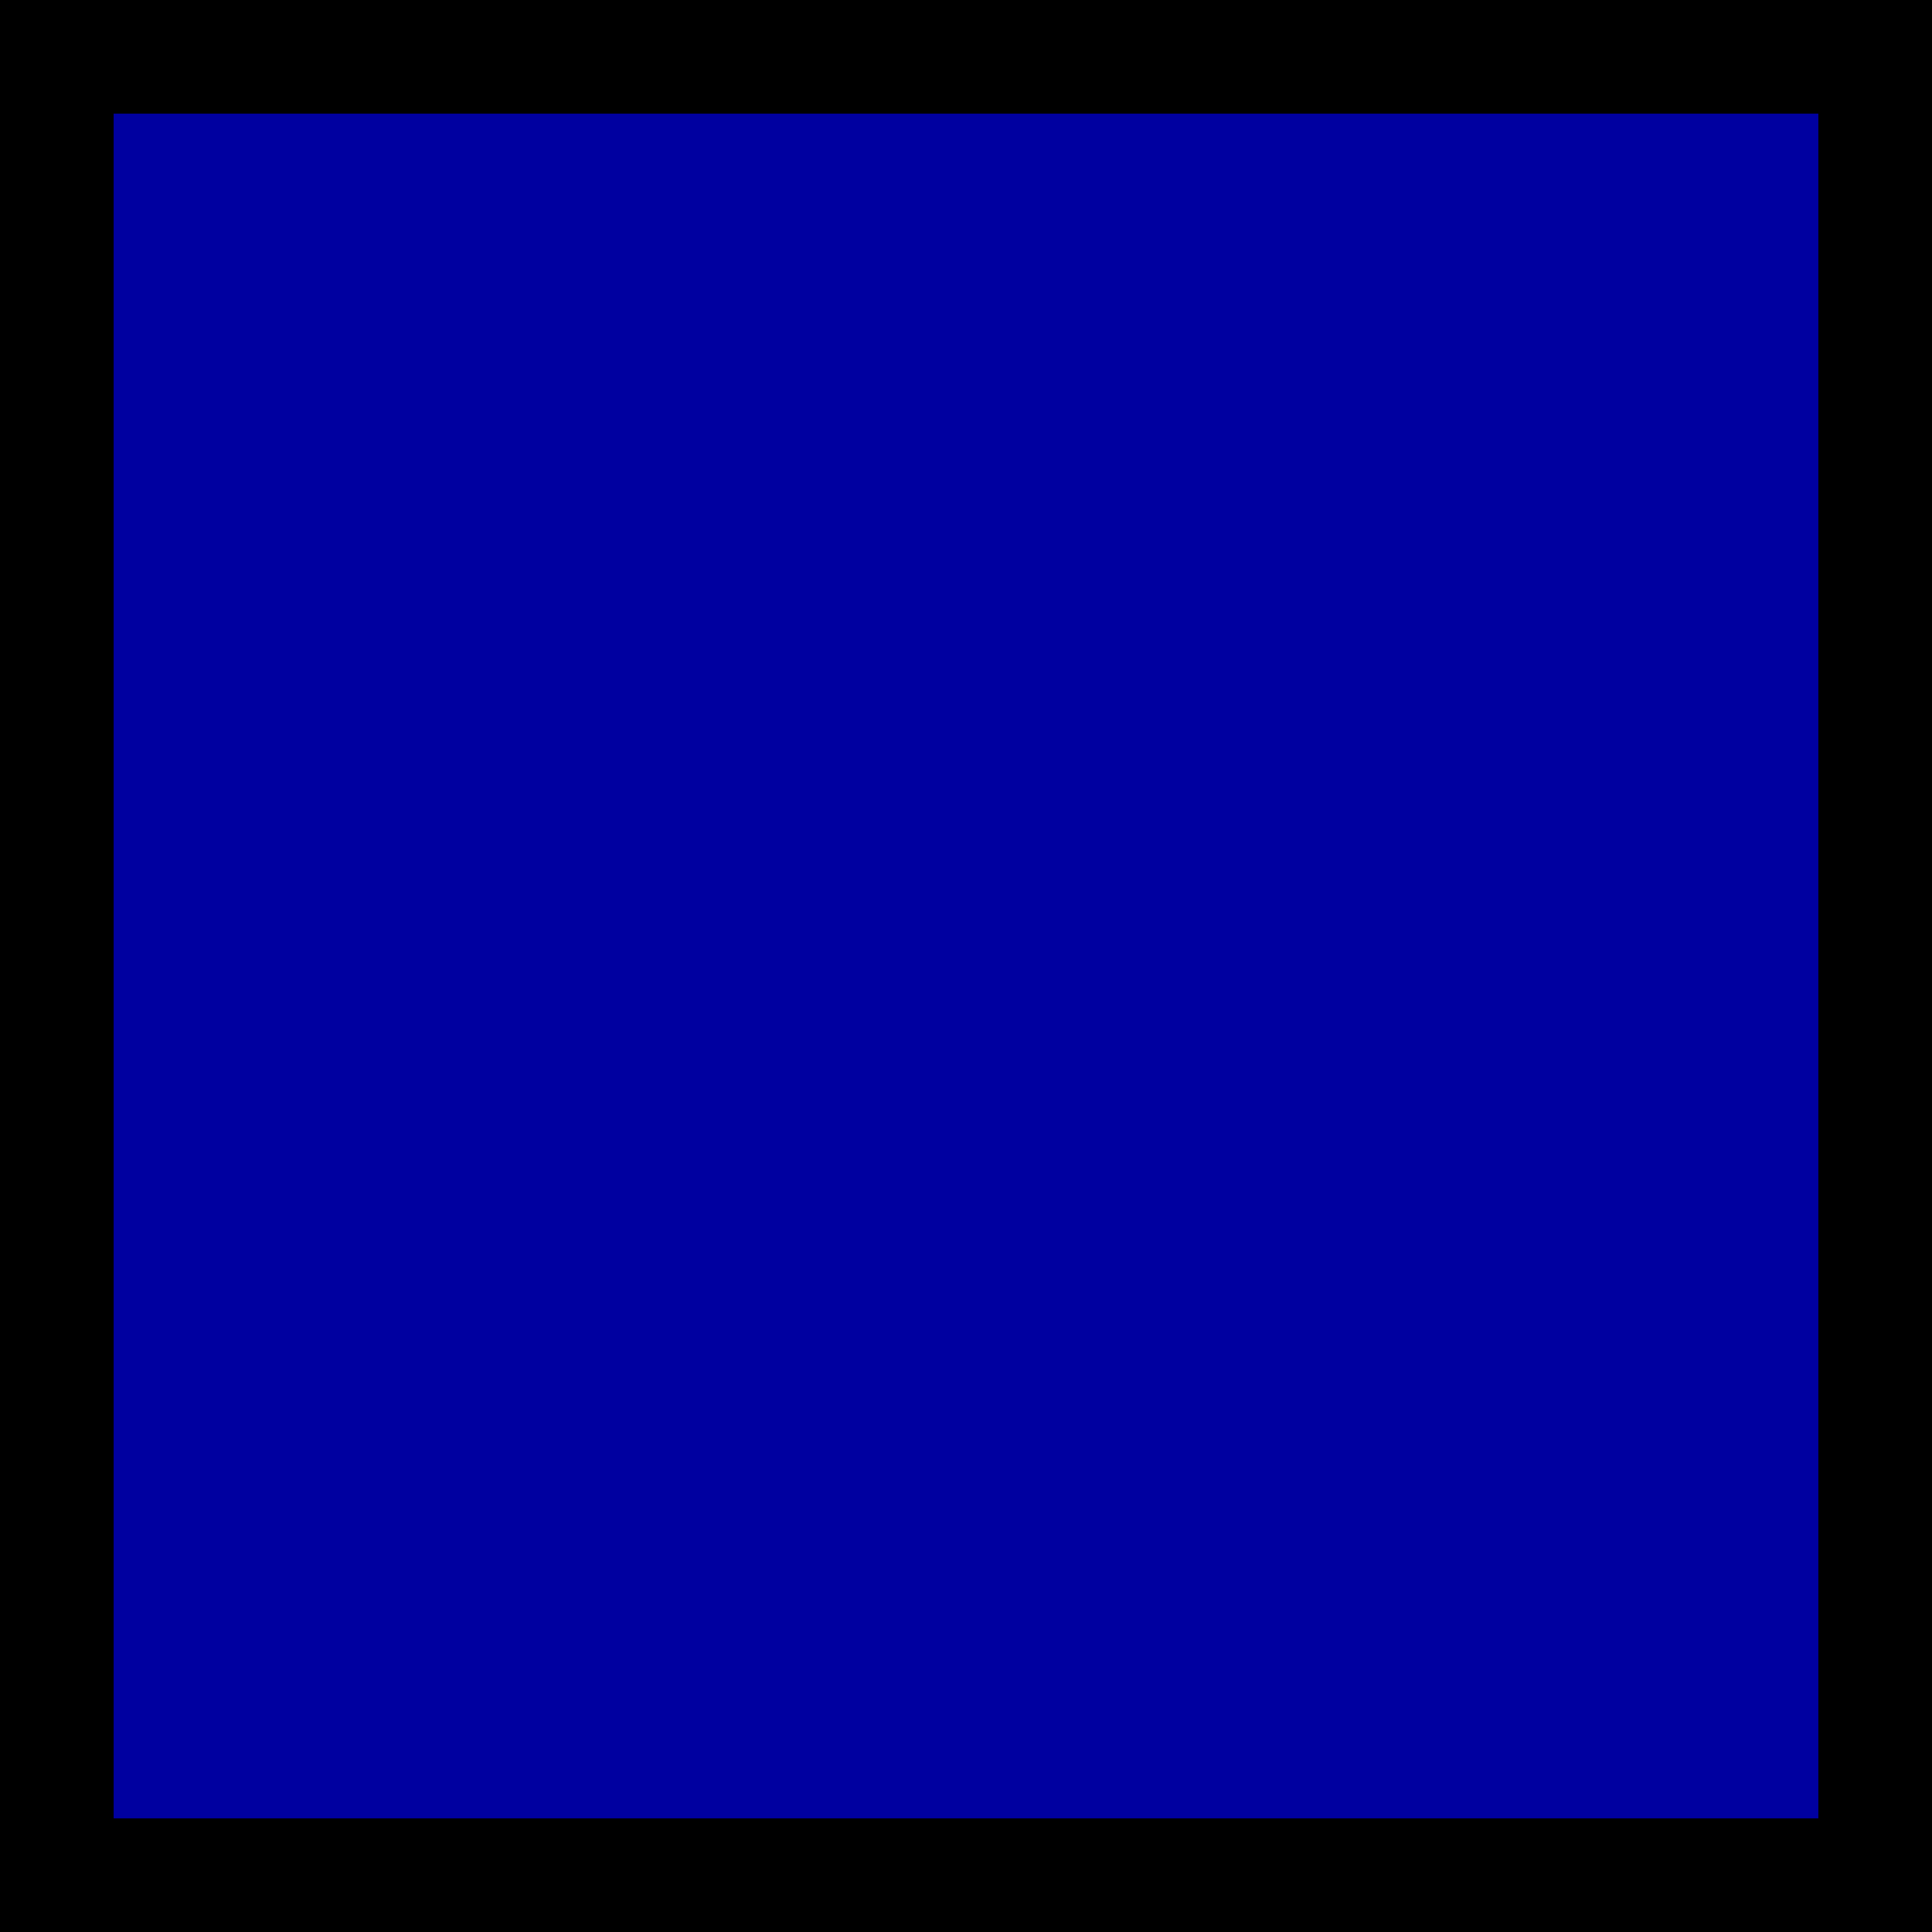
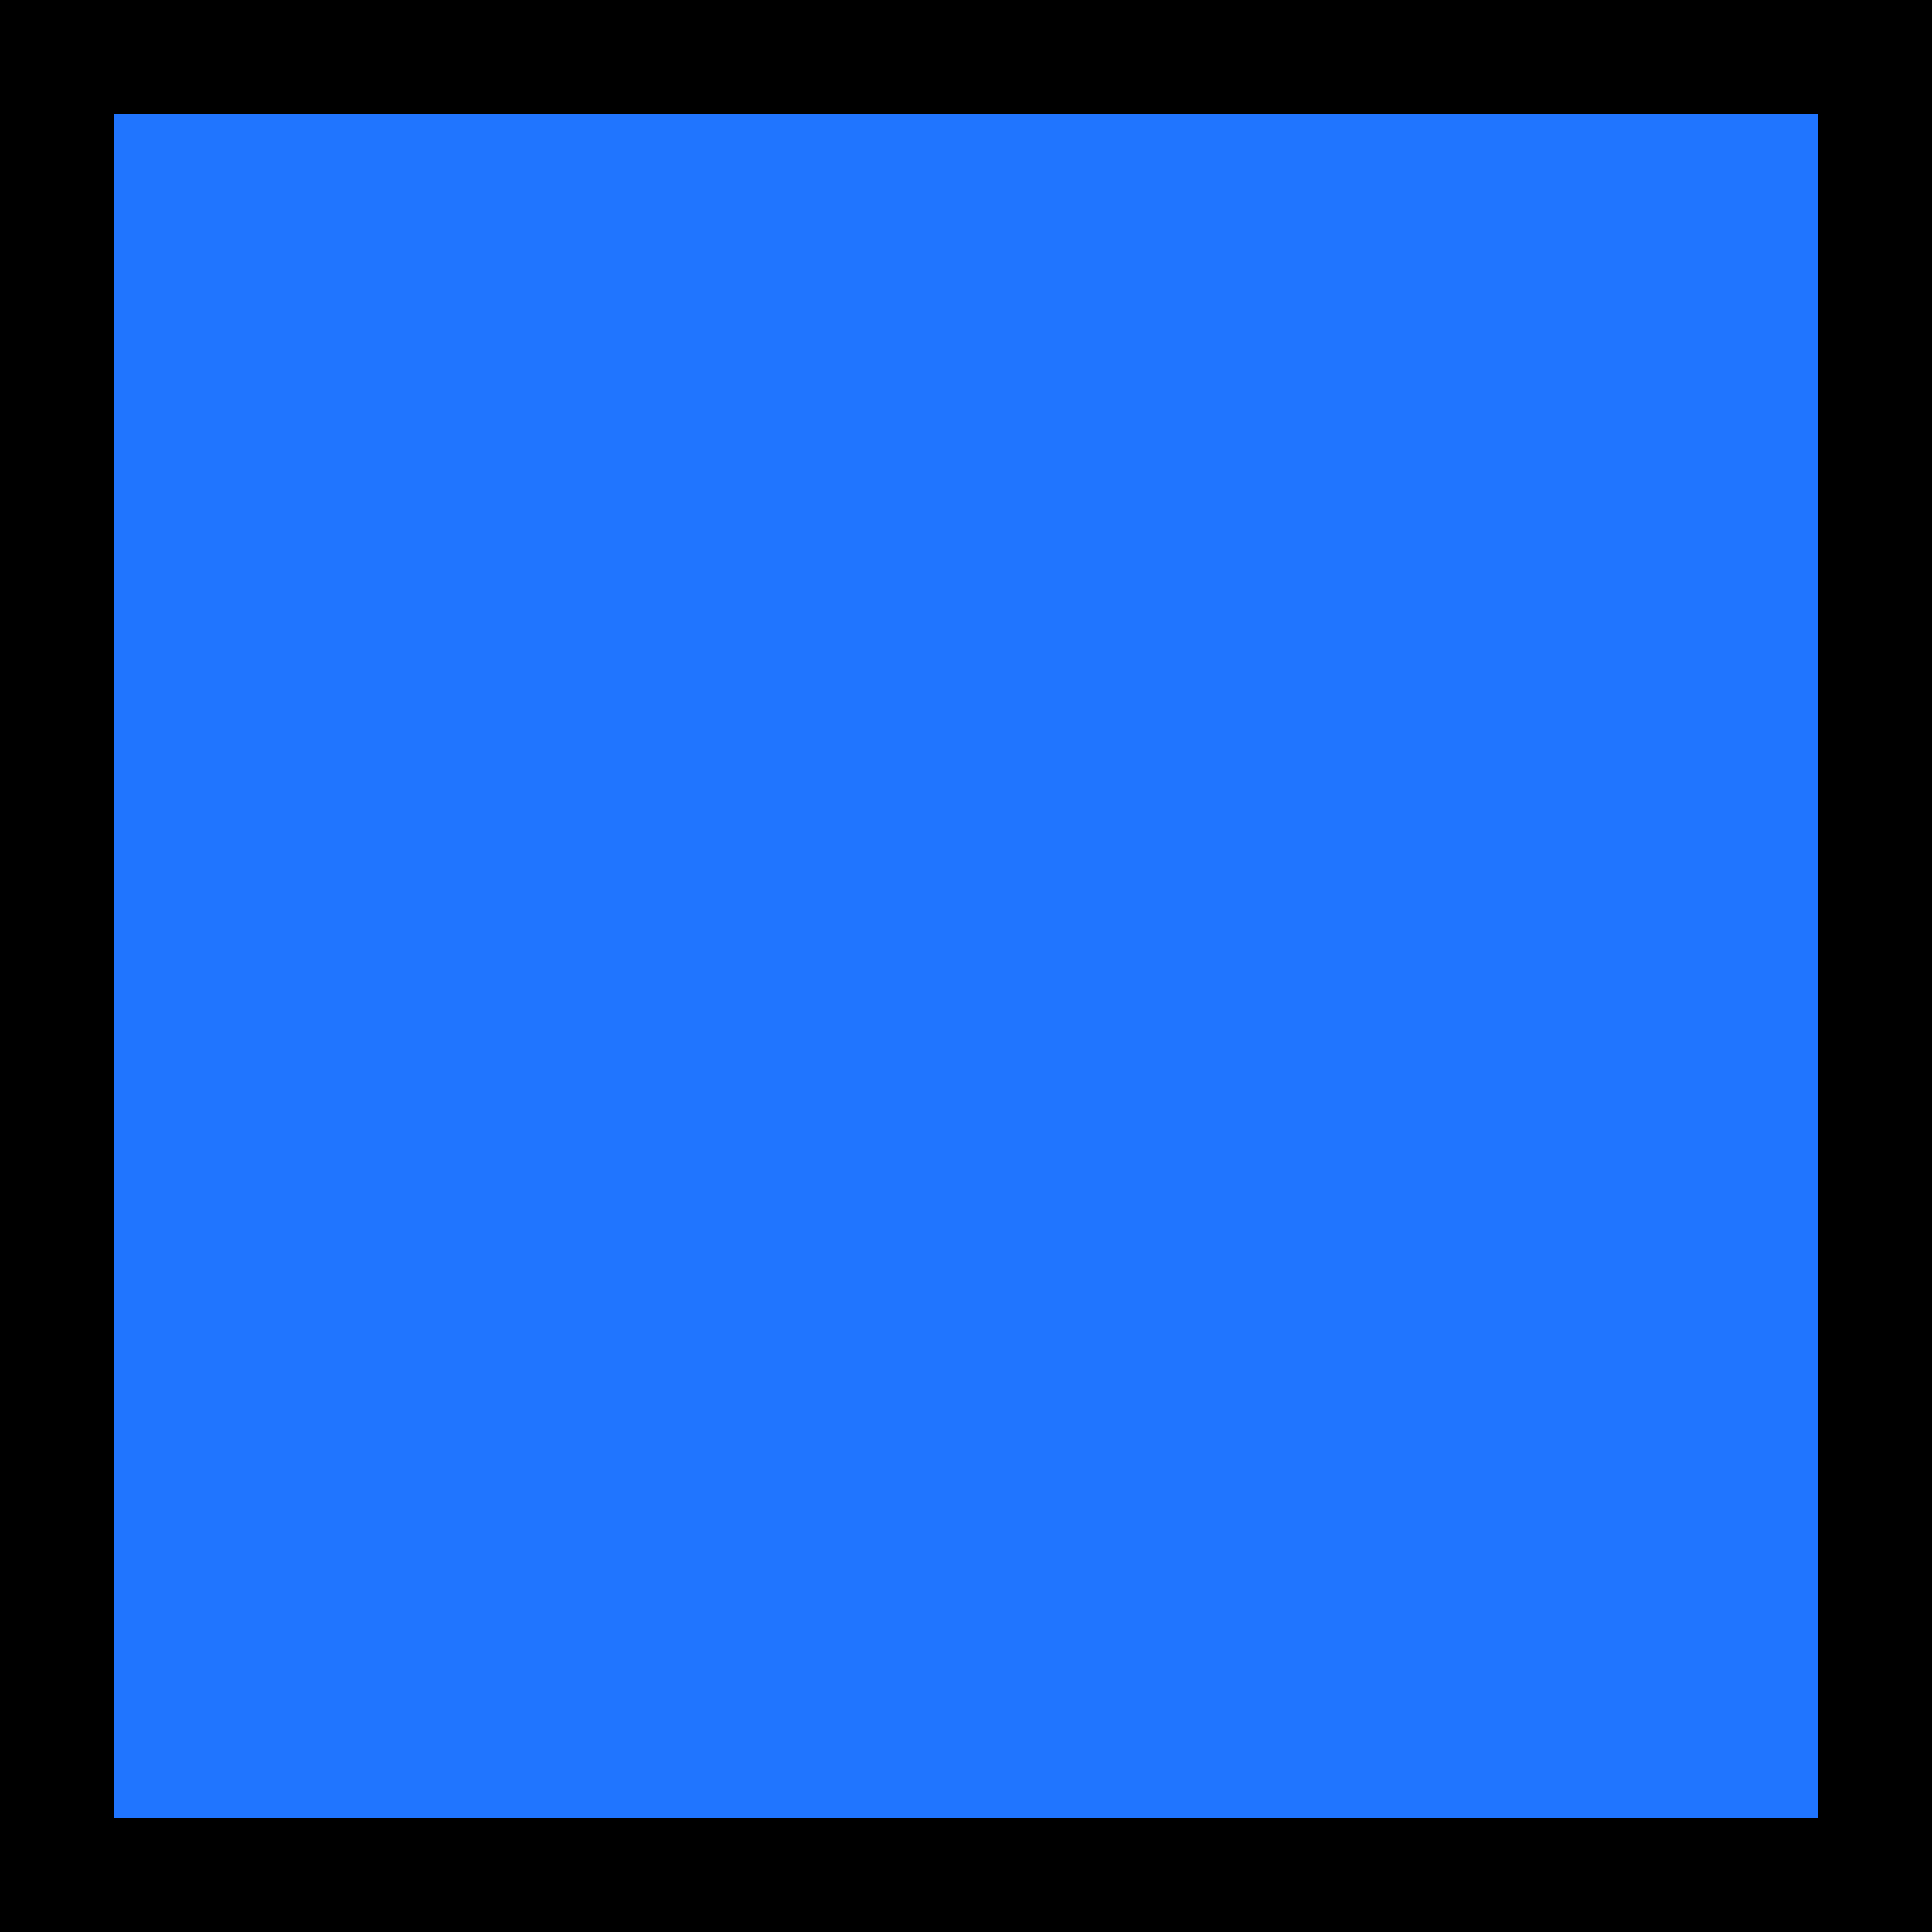
<svg xmlns="http://www.w3.org/2000/svg" style="isolation:isolate" viewBox="775.5 487.5 85 85" width="85" height="85">
-   <rect fill="rgb(0, 0, 160)" stroke="rgb(0, 0, 0)" stroke-linecap="square" stroke-linejoin="miter" stroke-miterlimit="2" stroke-width="5" transform="matrix(1, 0, 0, 1, 0, 0)" x="778" y="490" width="80" height="80" vector-effect="non-scaling-stroke" />
+   <rect fill="rgb(32, 117, 255)" stroke="rgb(0, 0, 0)" stroke-linecap="square" stroke-linejoin="miter" stroke-miterlimit="2" stroke-width="5" transform="matrix(1, 0, 0, 1, 0, 0)" x="778" y="490" width="80" height="80" vector-effect="non-scaling-stroke" />
</svg>
